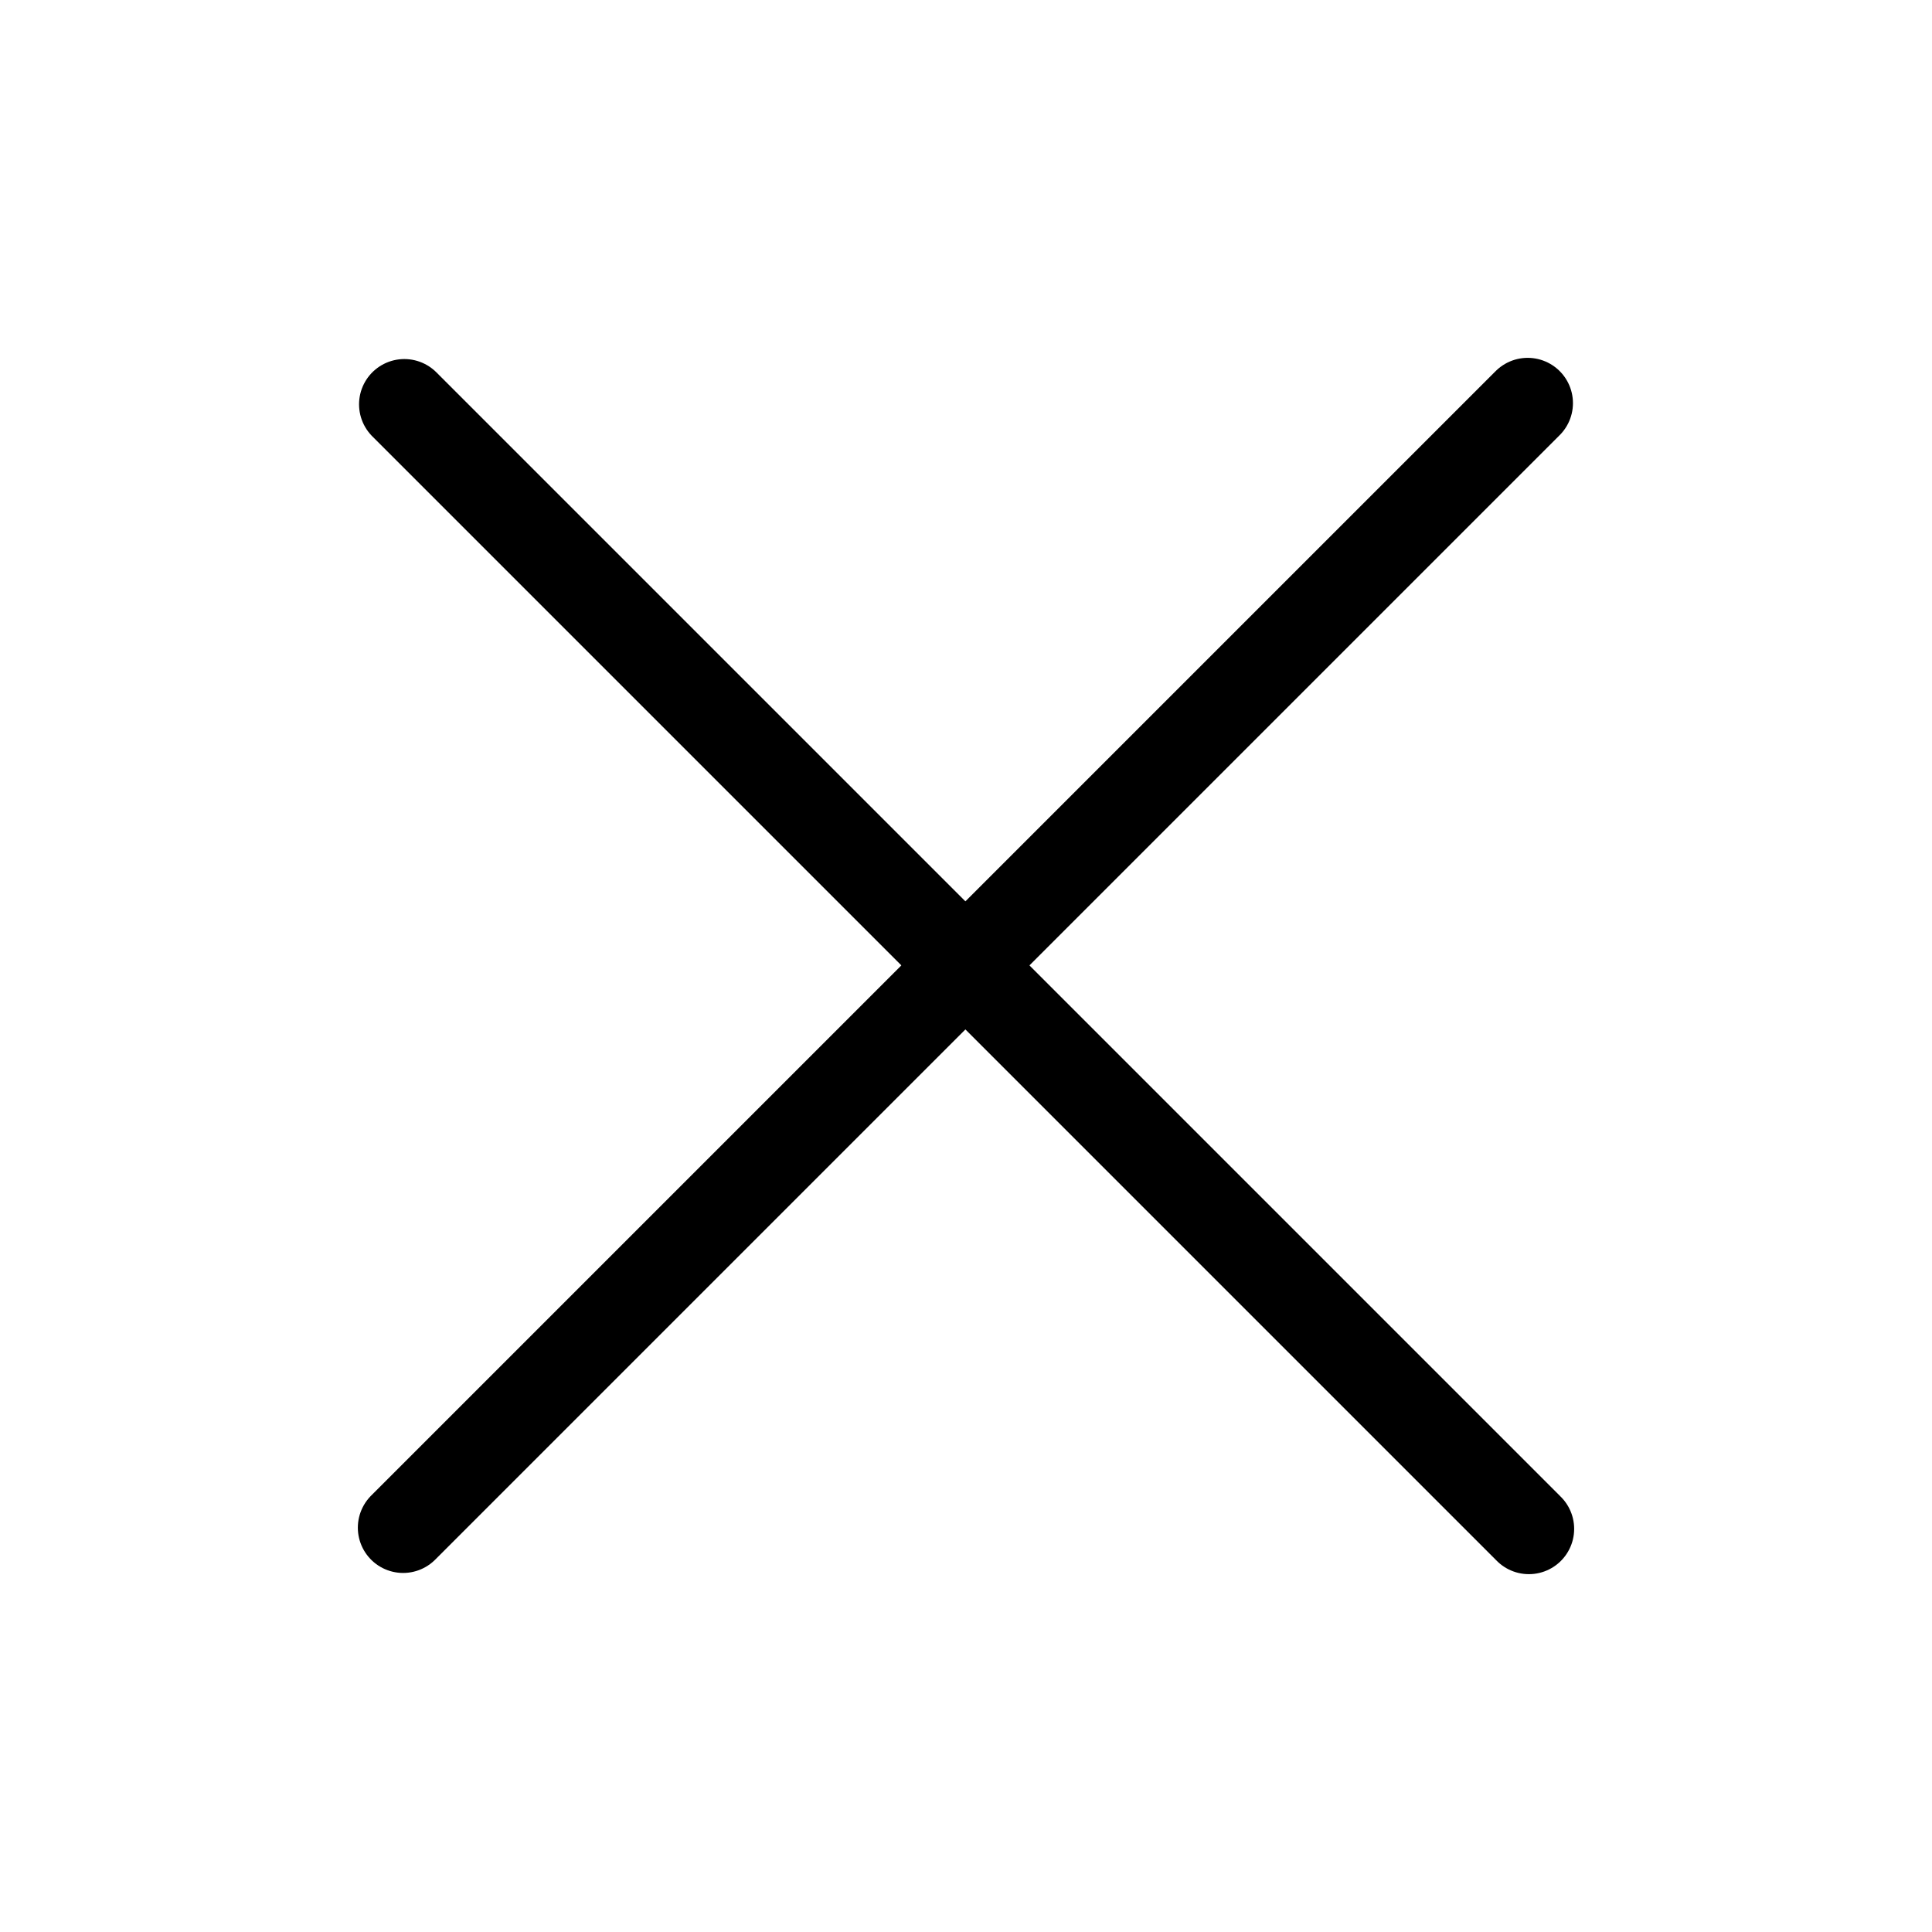
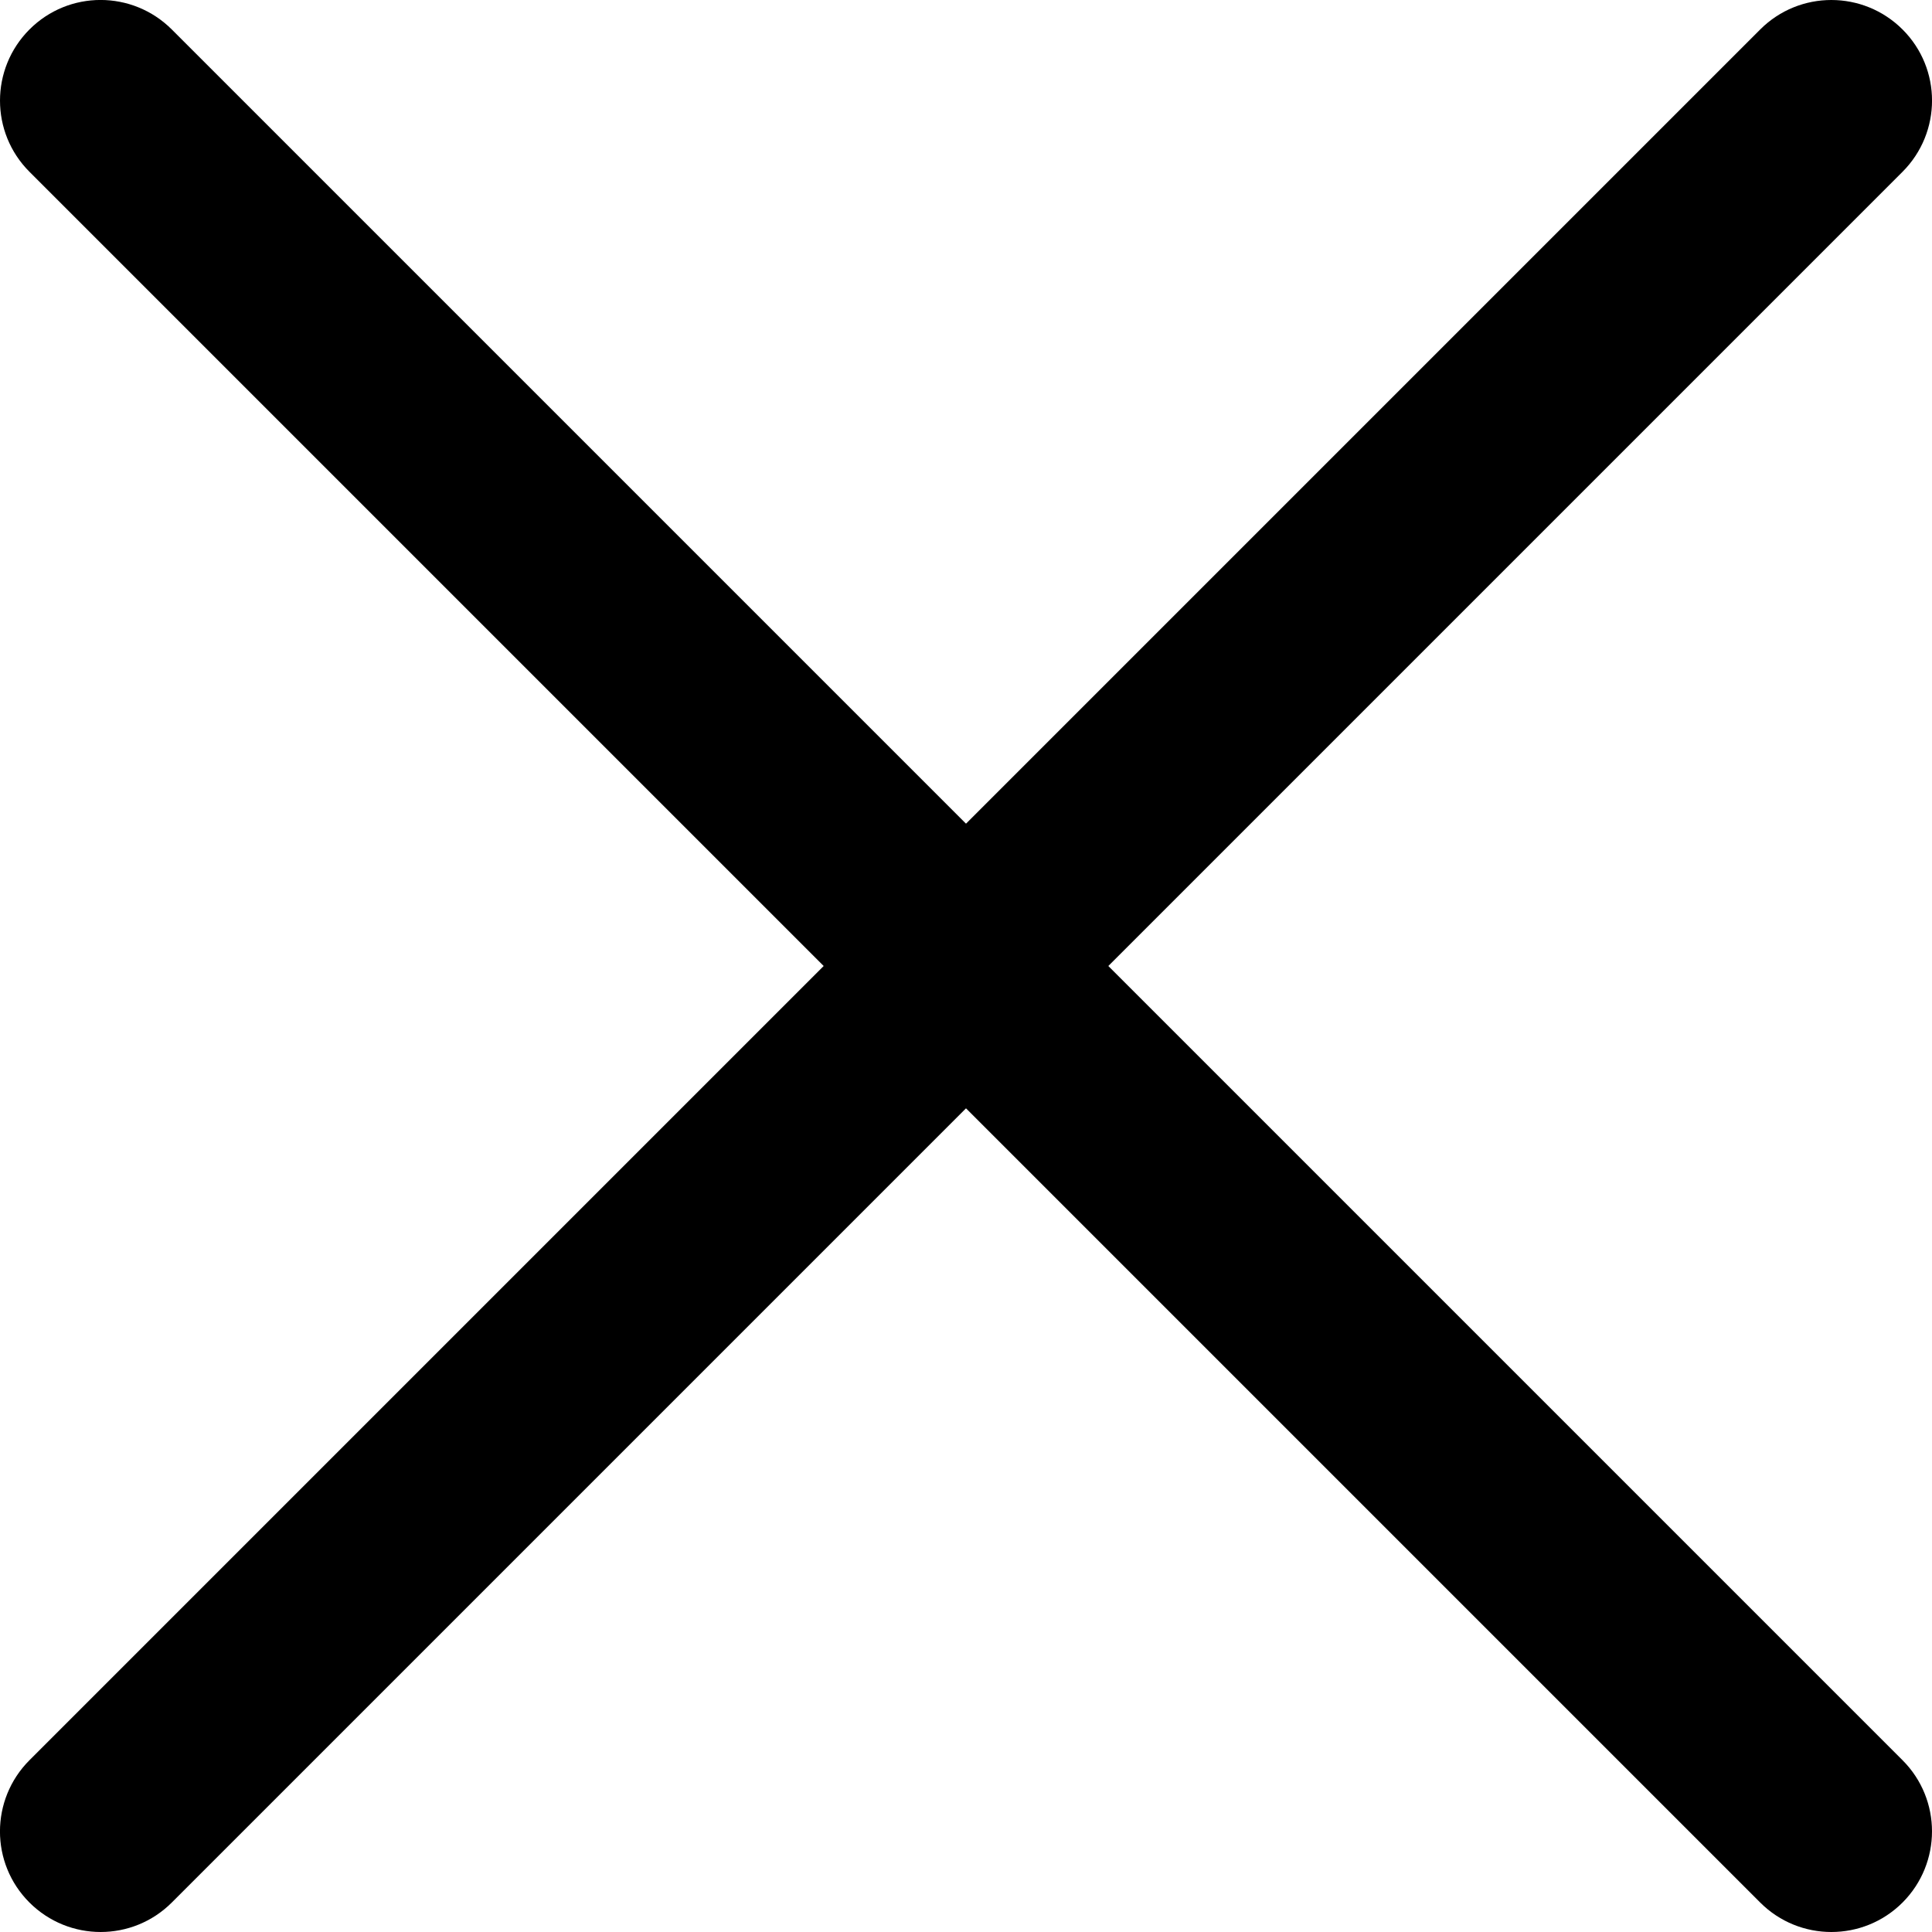
- <svg xmlns="http://www.w3.org/2000/svg" viewBox="0 0 32 32">
-   <line x1="6.697" y1="6.697" x2="25.323" y2="25.323" style="fill:none;stroke:#000;stroke-linecap:round;stroke-miterlimit:10;stroke-width:1.5px" />
-   <line x1="25.303" y1="6.677" x2="6.677" y2="25.303" style="fill:none;stroke:#000;stroke-linecap:round;stroke-miterlimit:10;stroke-width:1.5px" />
+ <svg xmlns="http://www.w3.org/2000/svg" version="1.1" id="Layer_1" x="0px" y="0px" viewBox="0 0 24 24" enable-background="new 0 0 24 24" xml:space="preserve" width="24" height="24">
+   <path fill="none" d="M0,0h24v24H0V0z" />
+   <path d="M22.75,24c-0.32,0-0.64-0.122-0.884-0.366L12,13.768l-9.866,9.866c-0.488,0.488-1.279,0.488-1.768,0  s-0.488-1.279,0-1.768L10.232,12L0.366,2.134c-0.488-0.488-0.488-1.279,0-1.768s1.279-0.488,1.768,0L12,10.232l9.866-9.866  c0.488-0.488,1.279-0.488,1.768,0s0.488,1.279,0,1.768L13.768,12l9.866,9.866c0.488,0.488,0.488,1.279,0,1.768  C23.39,23.878,23.07,24,22.75,24z" />
</svg>
